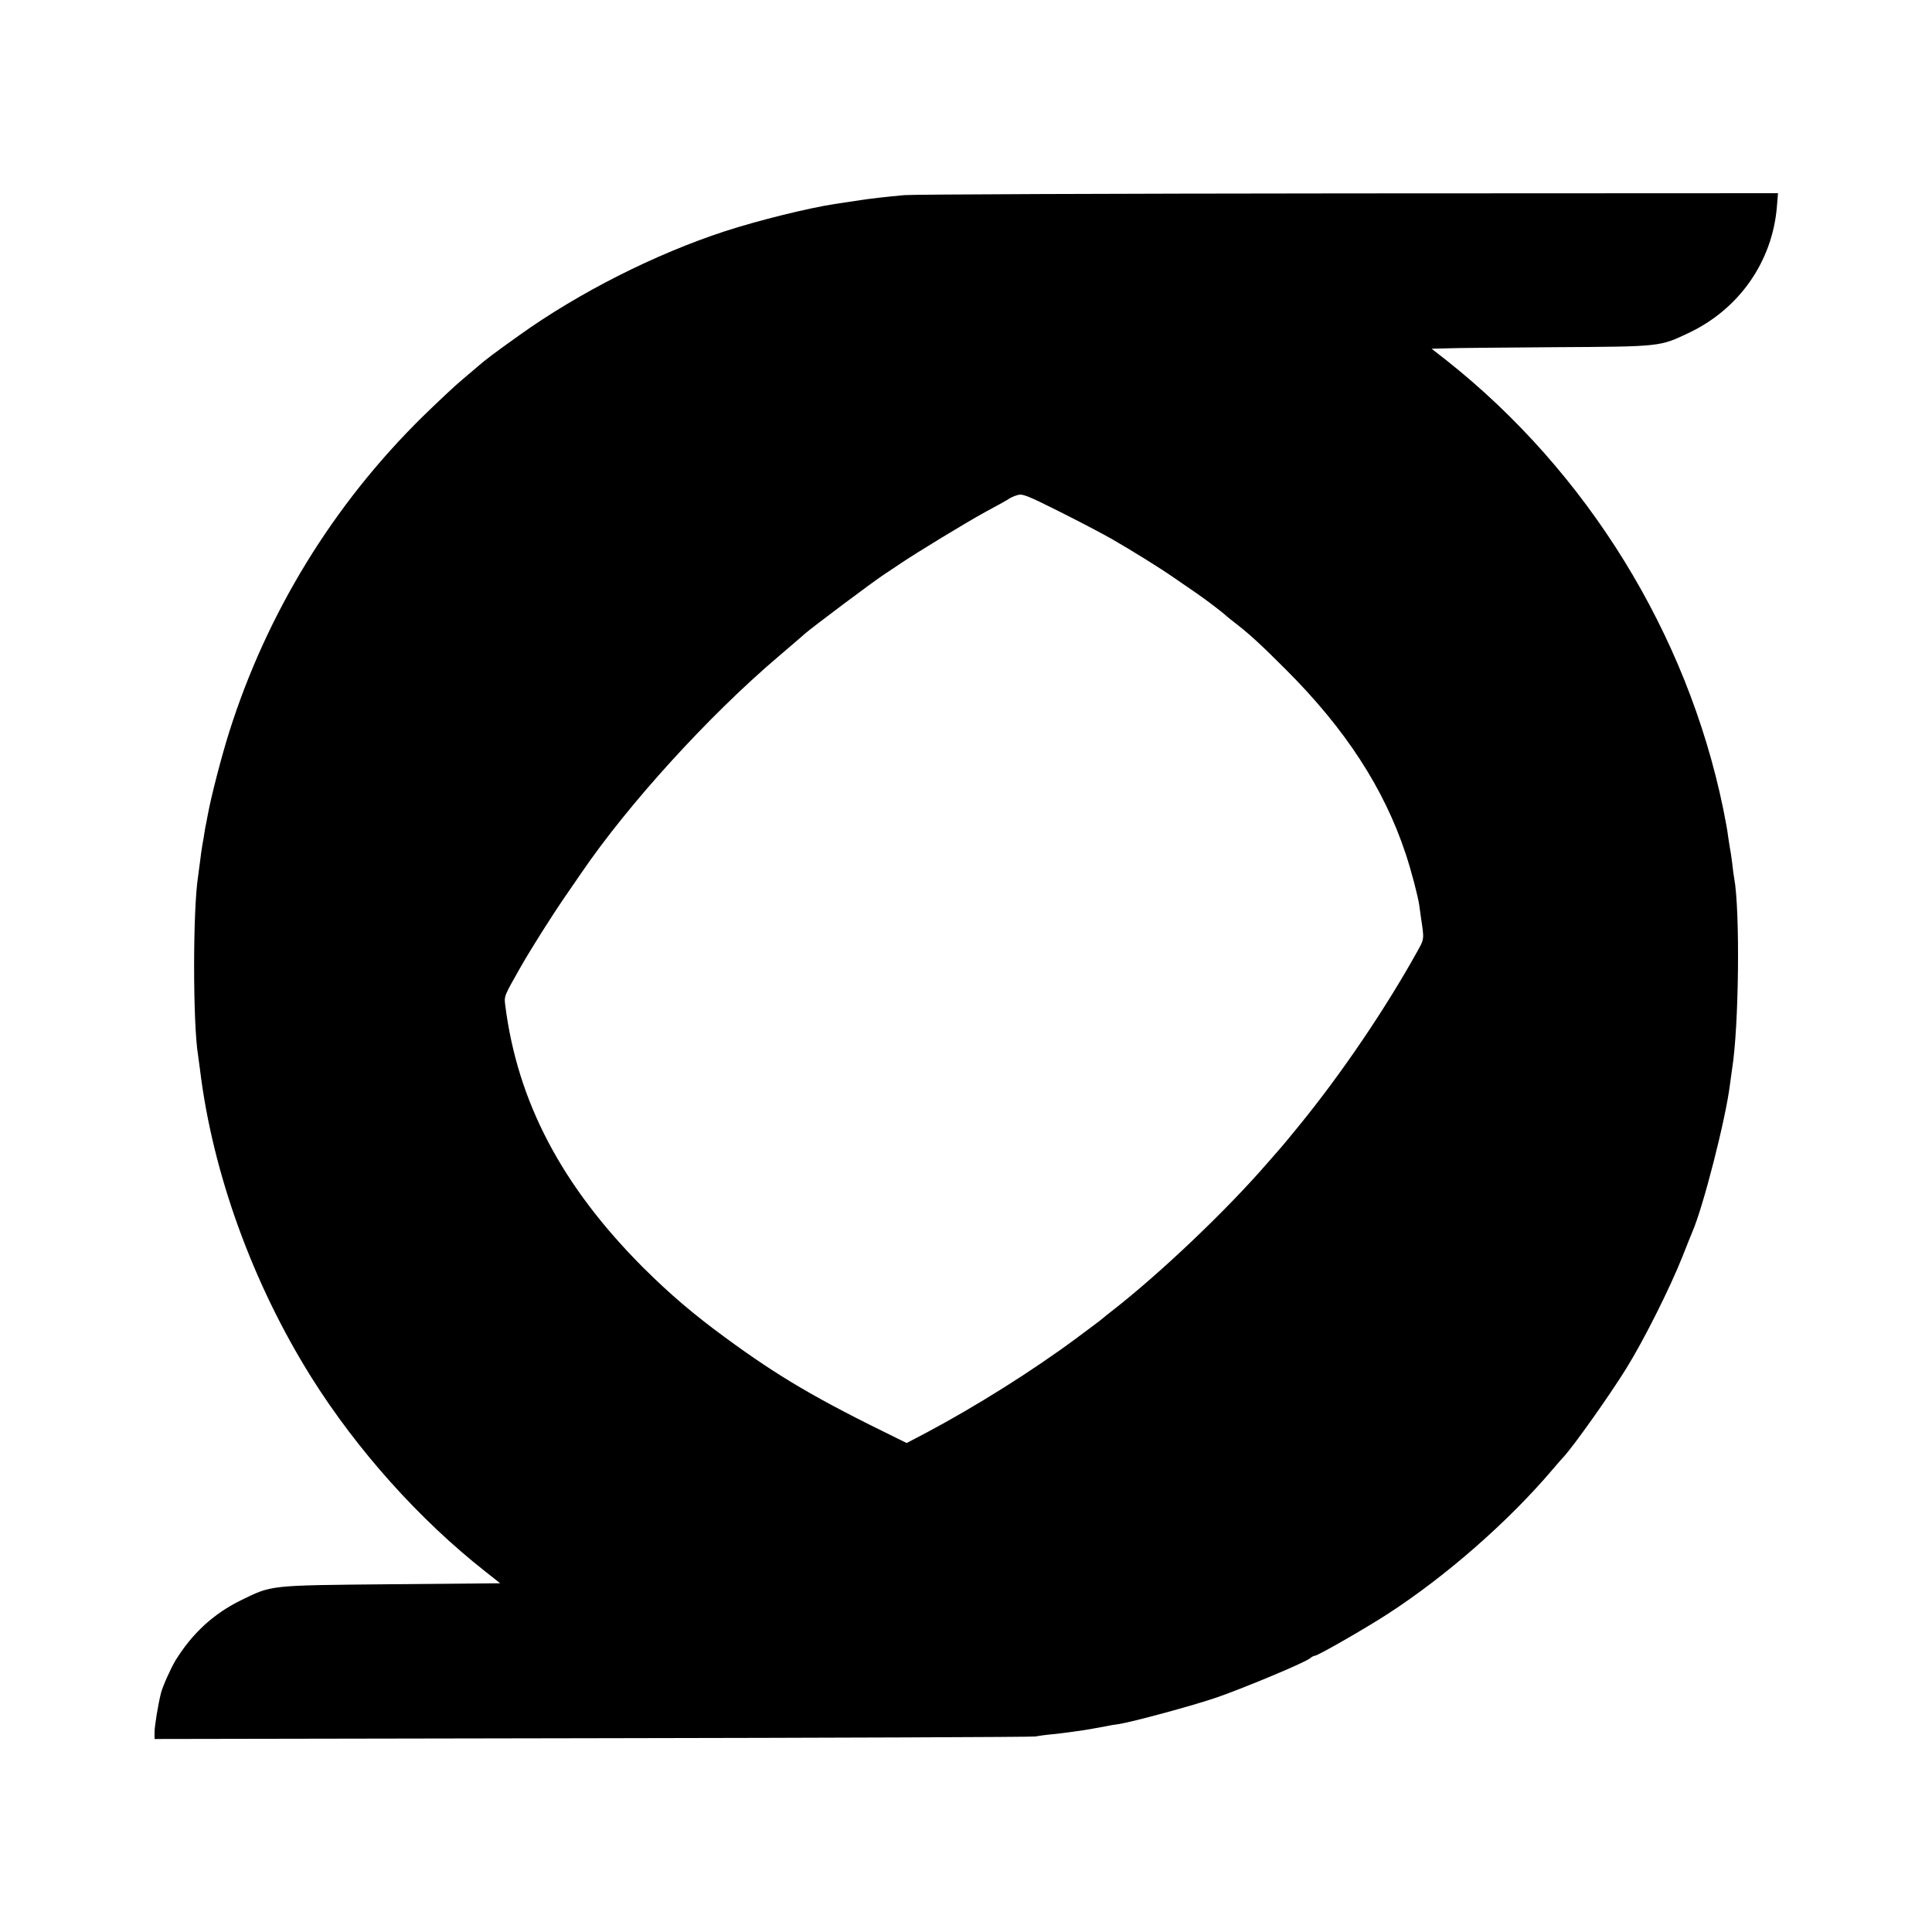
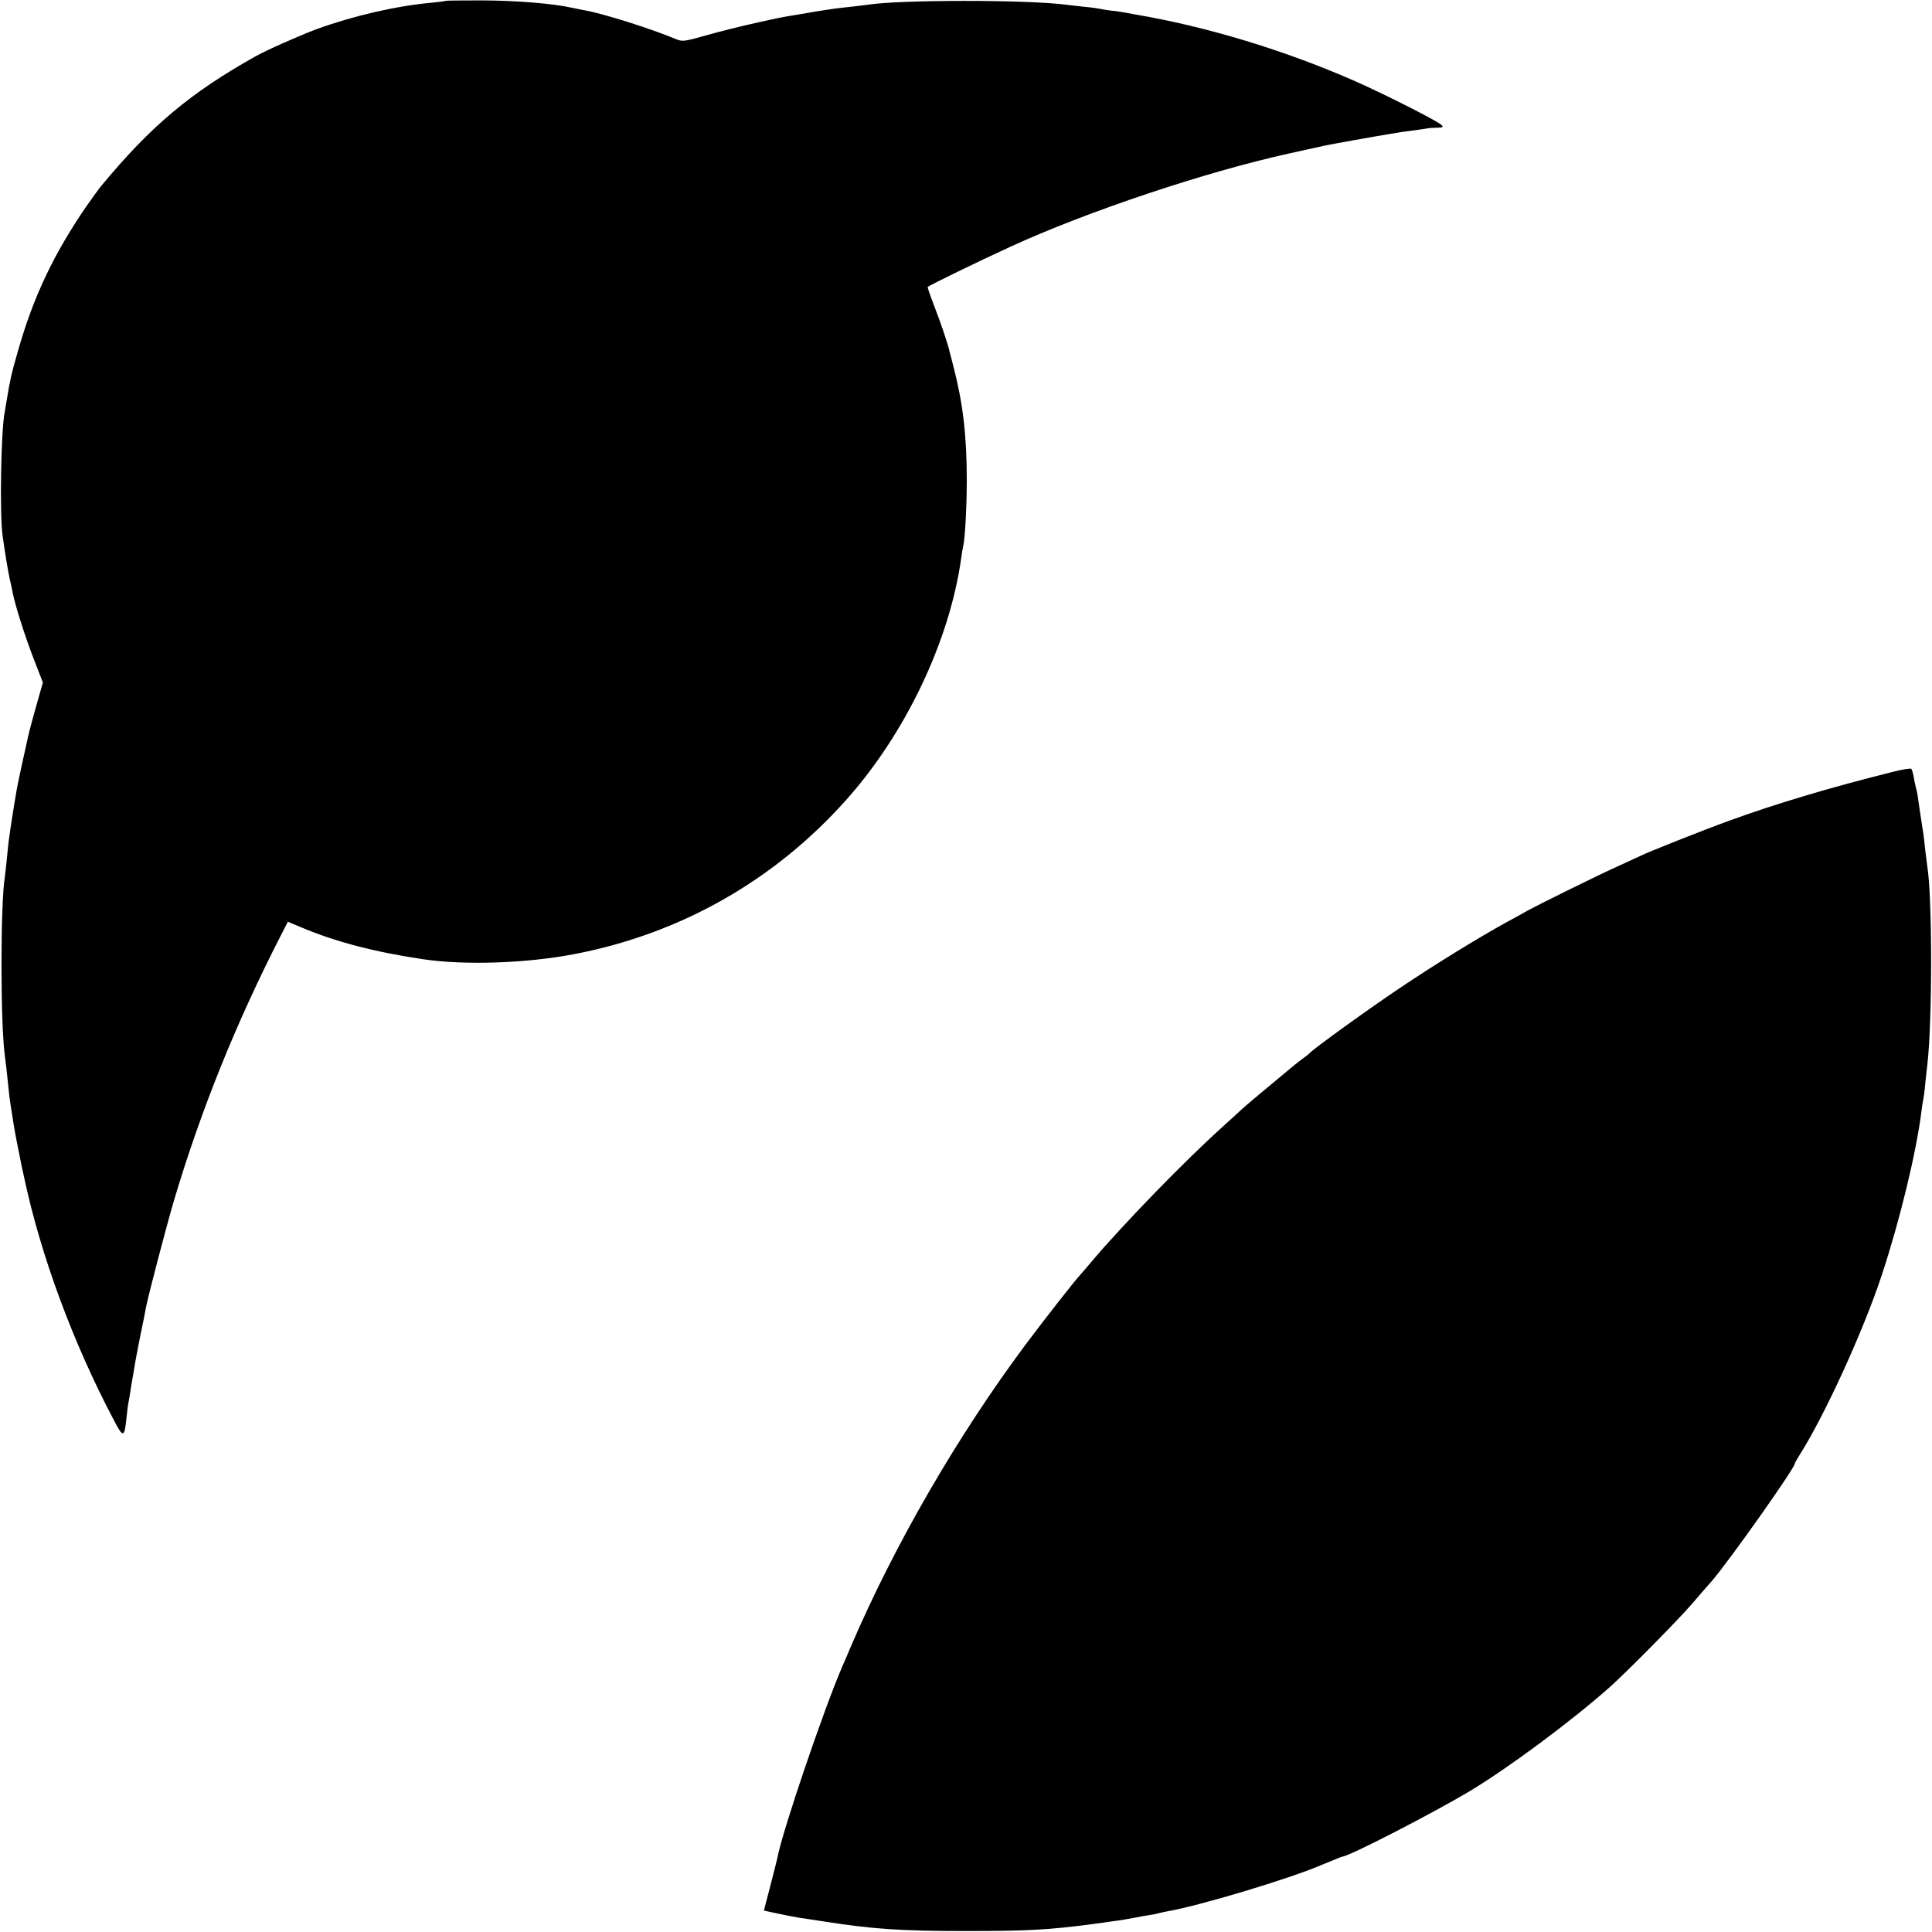
<svg xmlns="http://www.w3.org/2000/svg" version="1.0" width="1000pt" height="1000pt" viewBox="0 0 1000 1000" preserveAspectRatio="xMidYMid meet">
  <g transform="translate(0,1000) scale(0.1,-0.1)" fill="#000000" stroke="none">
-     <path d="M4680 8990 c-87 -8 -184 -19 -220 -25 -27 -4 -85 -13 -140 -21 -137 -21 -392 -84 -565 -140 -365 -119 -760 -319 -1071 -542 -129 -92 -176 -128 -203 -152 -9 -8 -48 -41 -86 -73 -39 -32 -132 -120 -209 -195 -463 -456 -805 -1015 -1000 -1632 -40 -127 -94 -336 -110 -425 -3 -16 -8 -40 -10 -52 -3 -11 -8 -43 -12 -70 -5 -26 -9 -50 -9 -53 -1 -3 -5 -32 -9 -65 -4 -33 -9 -70 -11 -83 -27 -173 -27 -758 0 -923 2 -13 6 -46 10 -74 65 -536 273 -1109 576 -1593 237 -378 561 -739 902 -1007 l76 -60 -567 -5 c-637 -6 -613 -4 -777 -84 -141 -70 -250 -170 -337 -311 -25 -42 -66 -133 -75 -169 -15 -60 -32 -165 -33 -199 l0 -38 2268 4 c1247 2 2278 6 2292 9 14 3 55 9 92 12 37 4 77 9 90 11 13 2 41 6 63 9 38 6 54 9 120 21 17 4 46 9 65 11 75 12 382 95 508 138 146 51 458 181 483 203 8 7 20 13 25 13 15 0 264 143 378 217 302 196 624 478 853 748 24 28 49 57 57 65 56 62 236 316 323 456 92 148 228 420 293 584 23 58 45 114 50 125 56 129 172 582 194 760 4 28 9 64 11 80 36 220 42 825 11 991 -2 10 -7 44 -10 75 -4 31 -9 67 -12 80 -2 13 -7 42 -10 64 -2 22 -14 85 -25 140 -187 906 -703 1742 -1431 2319 l-78 61 78 2 c42 2 298 4 567 6 543 3 536 3 684 73 262 123 434 369 458 652 l6 72 -2224 -1 c-1223 -1 -2258 -5 -2299 -9z m1075 -1780 c104 -60 248 -149 321 -200 28 -19 80 -55 115 -79 57 -39 145 -107 159 -121 3 -3 25 -21 50 -40 74 -58 129 -109 255 -235 308 -307 509 -616 621 -955 29 -87 64 -222 70 -265 2 -16 6 -46 9 -65 17 -114 18 -108 -21 -178 -164 -295 -393 -633 -613 -902 -47 -58 -88 -107 -91 -110 -3 -3 -34 -39 -70 -80 -214 -247 -554 -570 -804 -765 -21 -16 -44 -35 -50 -40 -6 -6 -65 -50 -131 -99 -233 -173 -527 -357 -781 -492 l-101 -53 -49 24 c-420 205 -612 318 -889 521 -165 121 -286 224 -426 363 -422 423 -651 859 -714 1359 -6 46 -6 46 80 197 48 85 155 255 229 363 39 57 78 114 86 125 243 356 658 812 1018 1118 59 51 121 103 137 118 44 38 348 266 413 309 31 20 66 44 78 52 90 61 349 218 444 270 63 34 120 65 125 70 6 4 23 12 40 17 26 9 49 0 215 -83 102 -51 226 -116 275 -144z" />
+     <path d="M2308 9996 c-1 -2 -34 -6 -73 -10 -183 -16 -406 -68 -594 -136 -86 -32 -261 -109 -321 -143 -335 -188 -538 -358 -795 -668 -11 -13 -45 -60 -76 -104 -171 -249 -277 -472 -357 -755 -34 -118 -39 -142 -57 -250 -4 -25 -9 -54 -11 -65 -19 -96 -26 -521 -11 -635 13 -95 28 -183 38 -230 6 -25 13 -56 15 -70 13 -64 61 -217 106 -334 l50 -129 -16 -56 c-38 -133 -55 -198 -60 -221 -3 -14 -17 -77 -31 -140 -14 -63 -27 -126 -29 -140 -2 -14 -9 -54 -15 -90 -6 -36 -13 -82 -16 -102 -3 -21 -7 -53 -10 -71 -2 -18 -7 -62 -10 -98 -4 -35 -8 -75 -10 -88 -23 -142 -23 -759 0 -925 4 -29 9 -70 21 -186 2 -25 7 -56 9 -70 2 -14 9 -54 14 -90 6 -36 13 -76 16 -90 3 -14 10 -50 16 -80 6 -30 12 -59 13 -65 1 -5 6 -26 10 -45 86 -407 254 -861 467 -1264 46 -88 53 -87 63 9 3 33 8 71 11 85 3 14 7 41 10 60 3 19 7 46 10 60 2 13 7 42 11 65 3 22 17 94 30 160 14 66 27 131 29 145 11 60 109 433 146 558 139 466 319 914 552 1369 l37 72 67 -28 c180 -76 379 -128 633 -166 215 -32 534 -21 780 26 551 105 1038 381 1411 800 307 344 534 822 594 1249 3 25 8 52 10 60 10 38 19 209 19 345 0 231 -20 399 -69 588 -9 34 -18 71 -21 81 -7 34 -46 149 -81 239 -19 49 -33 90 -31 92 10 9 262 132 428 208 396 182 1012 388 1440 482 8 2 49 11 90 20 41 9 84 18 95 21 26 6 289 53 335 60 19 3 46 7 60 10 14 2 48 7 75 10 28 4 57 8 65 10 8 1 31 3 50 3 30 1 32 3 20 15 -22 21 -287 155 -435 221 -368 163 -779 288 -1154 351 -18 3 -43 8 -55 10 -11 2 -41 7 -66 9 -25 3 -52 8 -60 10 -8 2 -44 7 -80 10 -36 4 -78 9 -95 11 -206 26 -860 26 -1028 -1 -12 -2 -49 -6 -82 -10 -71 -7 -111 -13 -185 -25 -30 -5 -70 -12 -87 -15 -77 -12 -103 -17 -227 -45 -72 -16 -185 -44 -251 -63 -113 -32 -122 -33 -155 -20 -128 54 -376 132 -470 149 -14 2 -45 9 -70 14 -100 22 -285 37 -462 38 -102 0 -188 -1 -190 -2z" />
+     <path d="M9790 6003 c-321 -80 -601 -164 -840 -251 -140 -51 -427 -165 -457 -181 -10 -5 -61 -28 -113 -52 -97 -43 -417 -201 -480 -236 -19 -11 -66 -37 -105 -58 -137 -75 -373 -220 -545 -336 -156 -104 -457 -321 -470 -339 -3 -3 -14 -13 -26 -21 -11 -8 -43 -32 -69 -54 -126 -104 -241 -201 -256 -215 -8 -8 -55 -51 -104 -95 -196 -177 -511 -501 -675 -695 -30 -36 -57 -67 -60 -70 -21 -21 -187 -233 -282 -360 -353 -474 -677 -1034 -903 -1560 -15 -36 -35 -83 -45 -105 -94 -217 -309 -848 -336 -990 -2 -11 -19 -77 -37 -147 l-33 -127 45 -10 c61 -13 111 -23 136 -27 11 -1 65 -10 120 -18 260 -41 405 -51 745 -51 318 0 428 6 655 36 44 6 89 12 100 14 23 2 100 15 130 21 11 3 36 7 55 10 19 3 43 7 52 10 10 3 30 7 45 10 166 28 639 170 803 241 8 3 17 7 20 8 3 1 22 9 44 18 21 9 41 17 43 17 33 0 468 224 662 340 204 123 528 364 726 540 91 82 350 344 424 430 41 47 85 99 100 115 90 104 431 586 431 610 0 3 12 24 27 48 129 204 329 641 424 930 93 283 177 629 204 842 3 28 8 57 10 65 2 8 7 44 10 80 4 36 8 81 11 100 26 227 26 874 -1 1030 -2 14 -6 50 -10 80 -3 30 -7 66 -9 80 -6 36 -28 181 -31 207 -2 11 -6 29 -9 40 -3 10 -8 34 -11 53 -3 19 -9 38 -13 41 -4 3 -50 -4 -102 -18z" />
  </g>
</svg>
